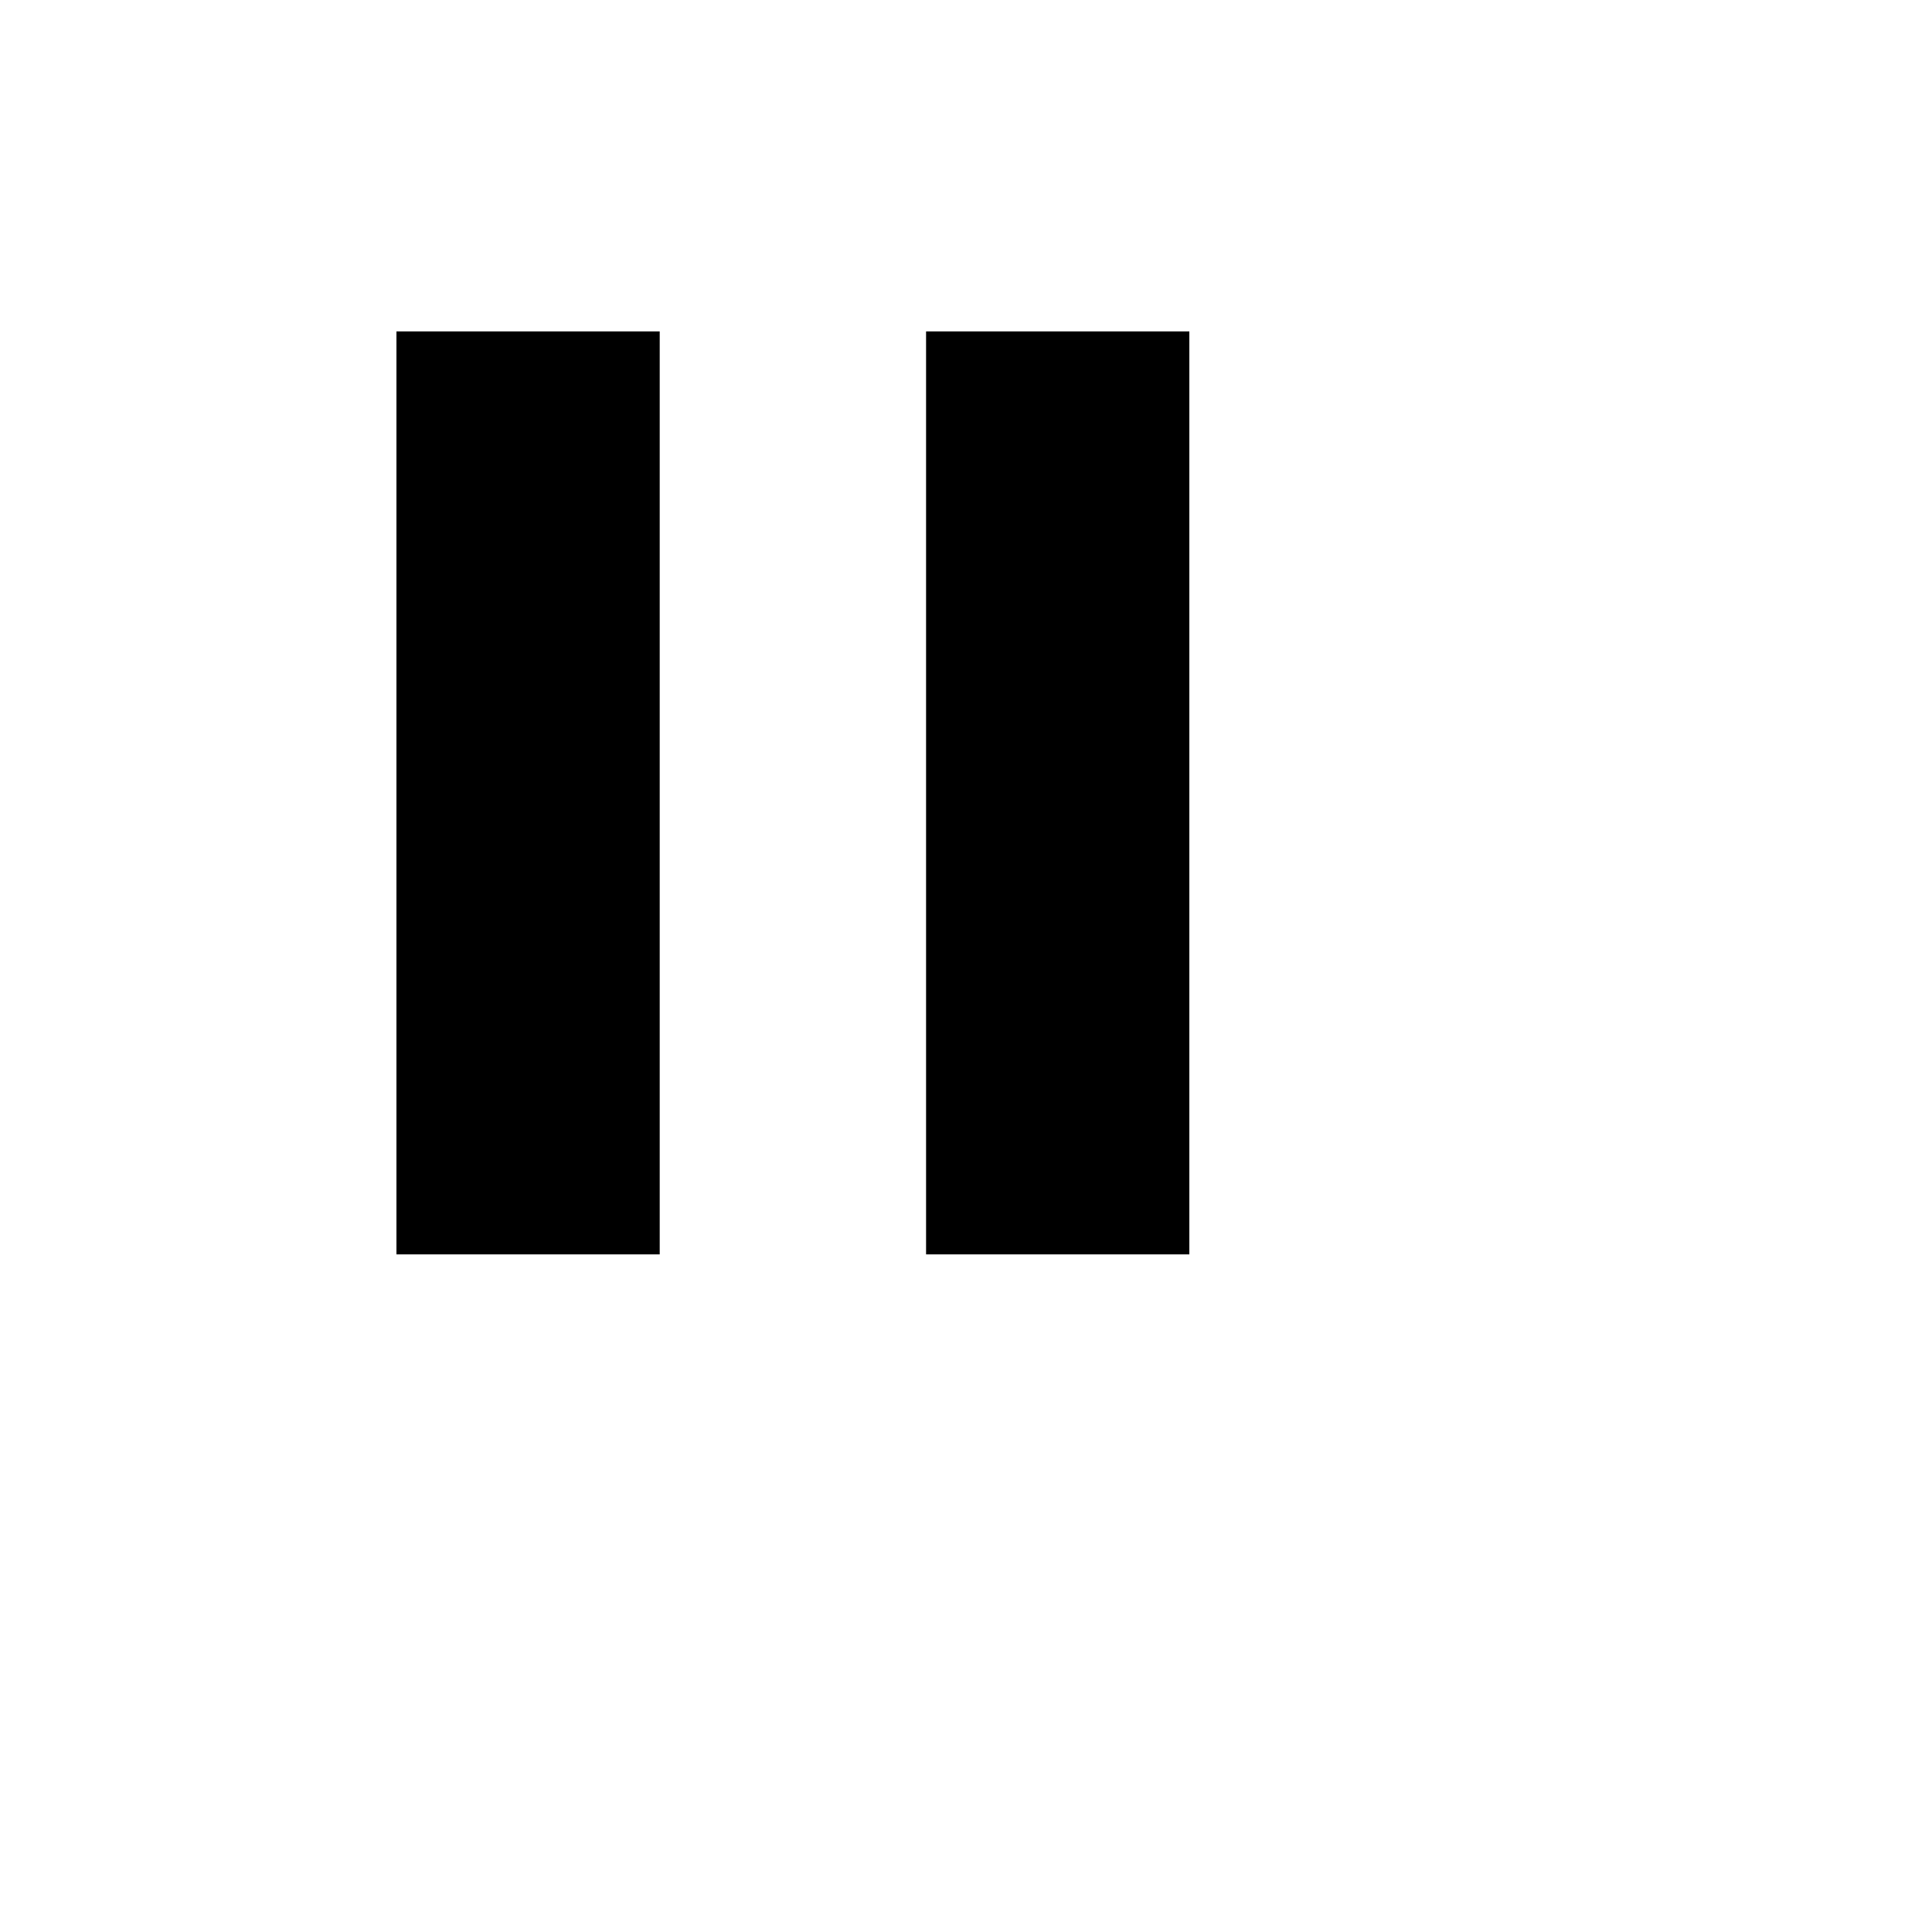
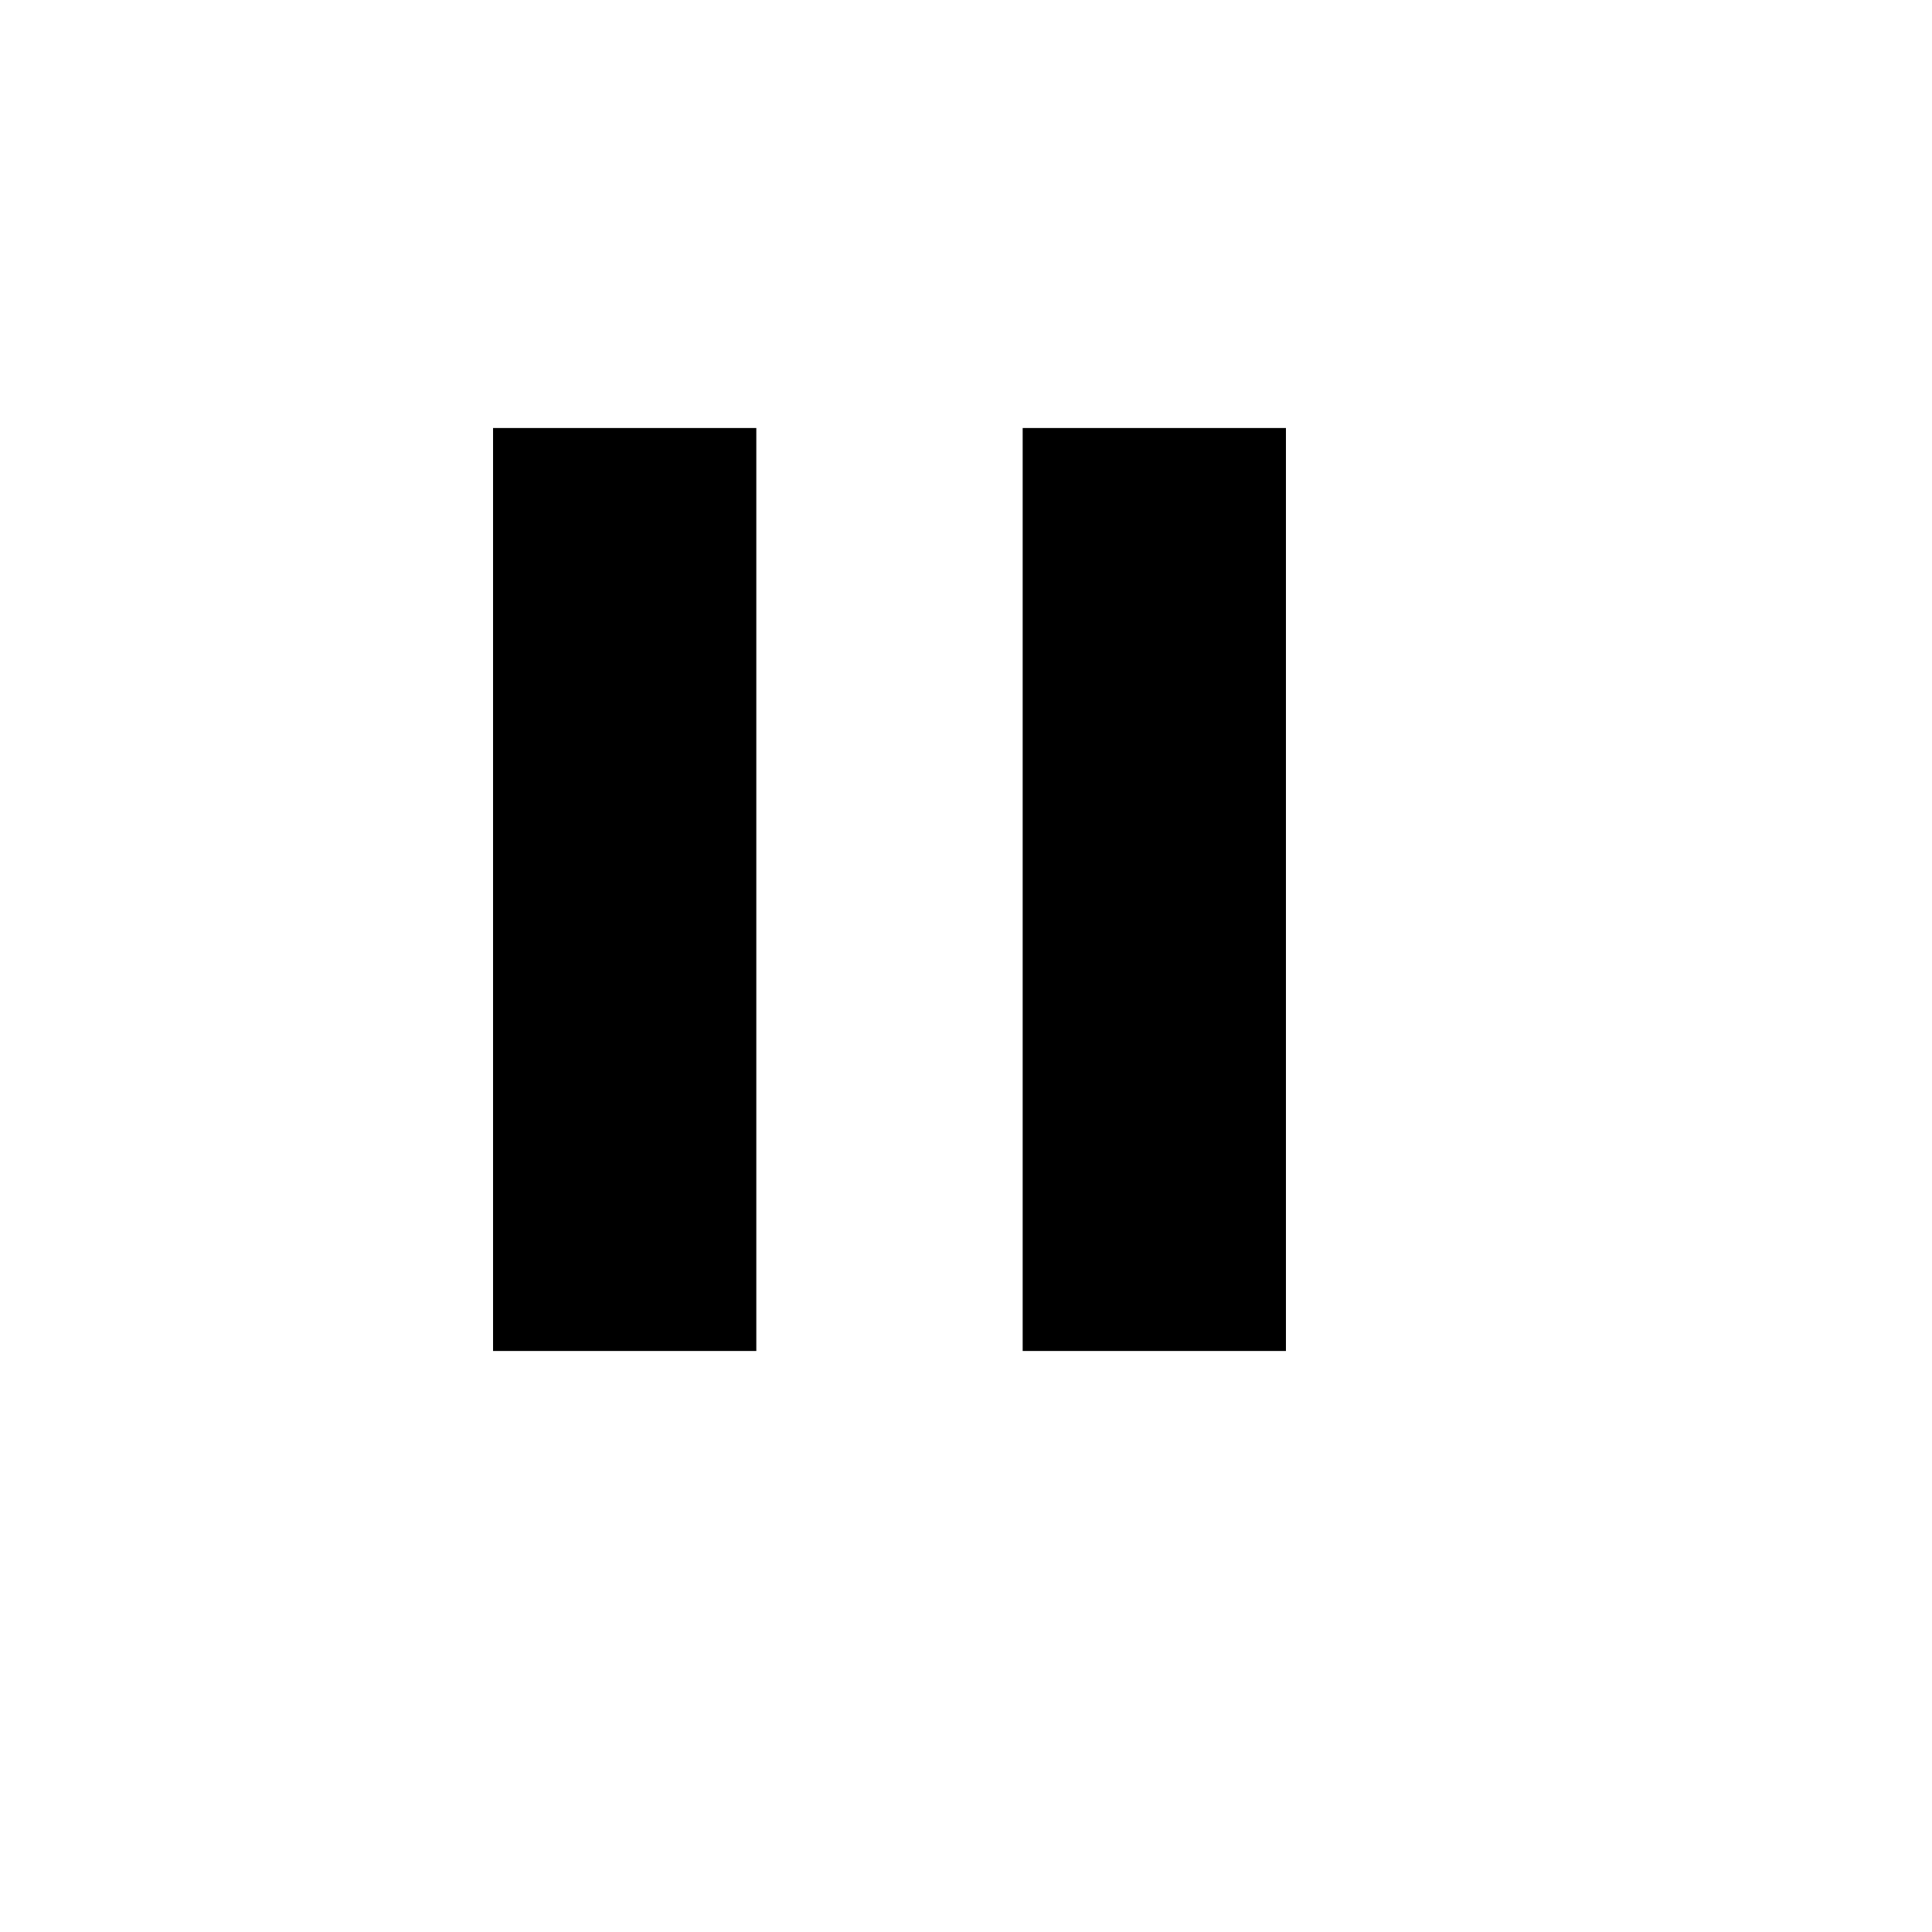
<svg xmlns="http://www.w3.org/2000/svg" width="40" height="40" viewBox="0 0 40 40">
-   <path transform="scale(0.0320625 0.0320625)" d="M598,214h170v596h-170v-596zM256 810v-596h170v596h-170z" />
+   <path transform="translate(2,2) scale(0.0320625 0.0320625)" d="M598,214h170v596h-170v-596zM256 810v-596h170v596h-170z" />
</svg>
